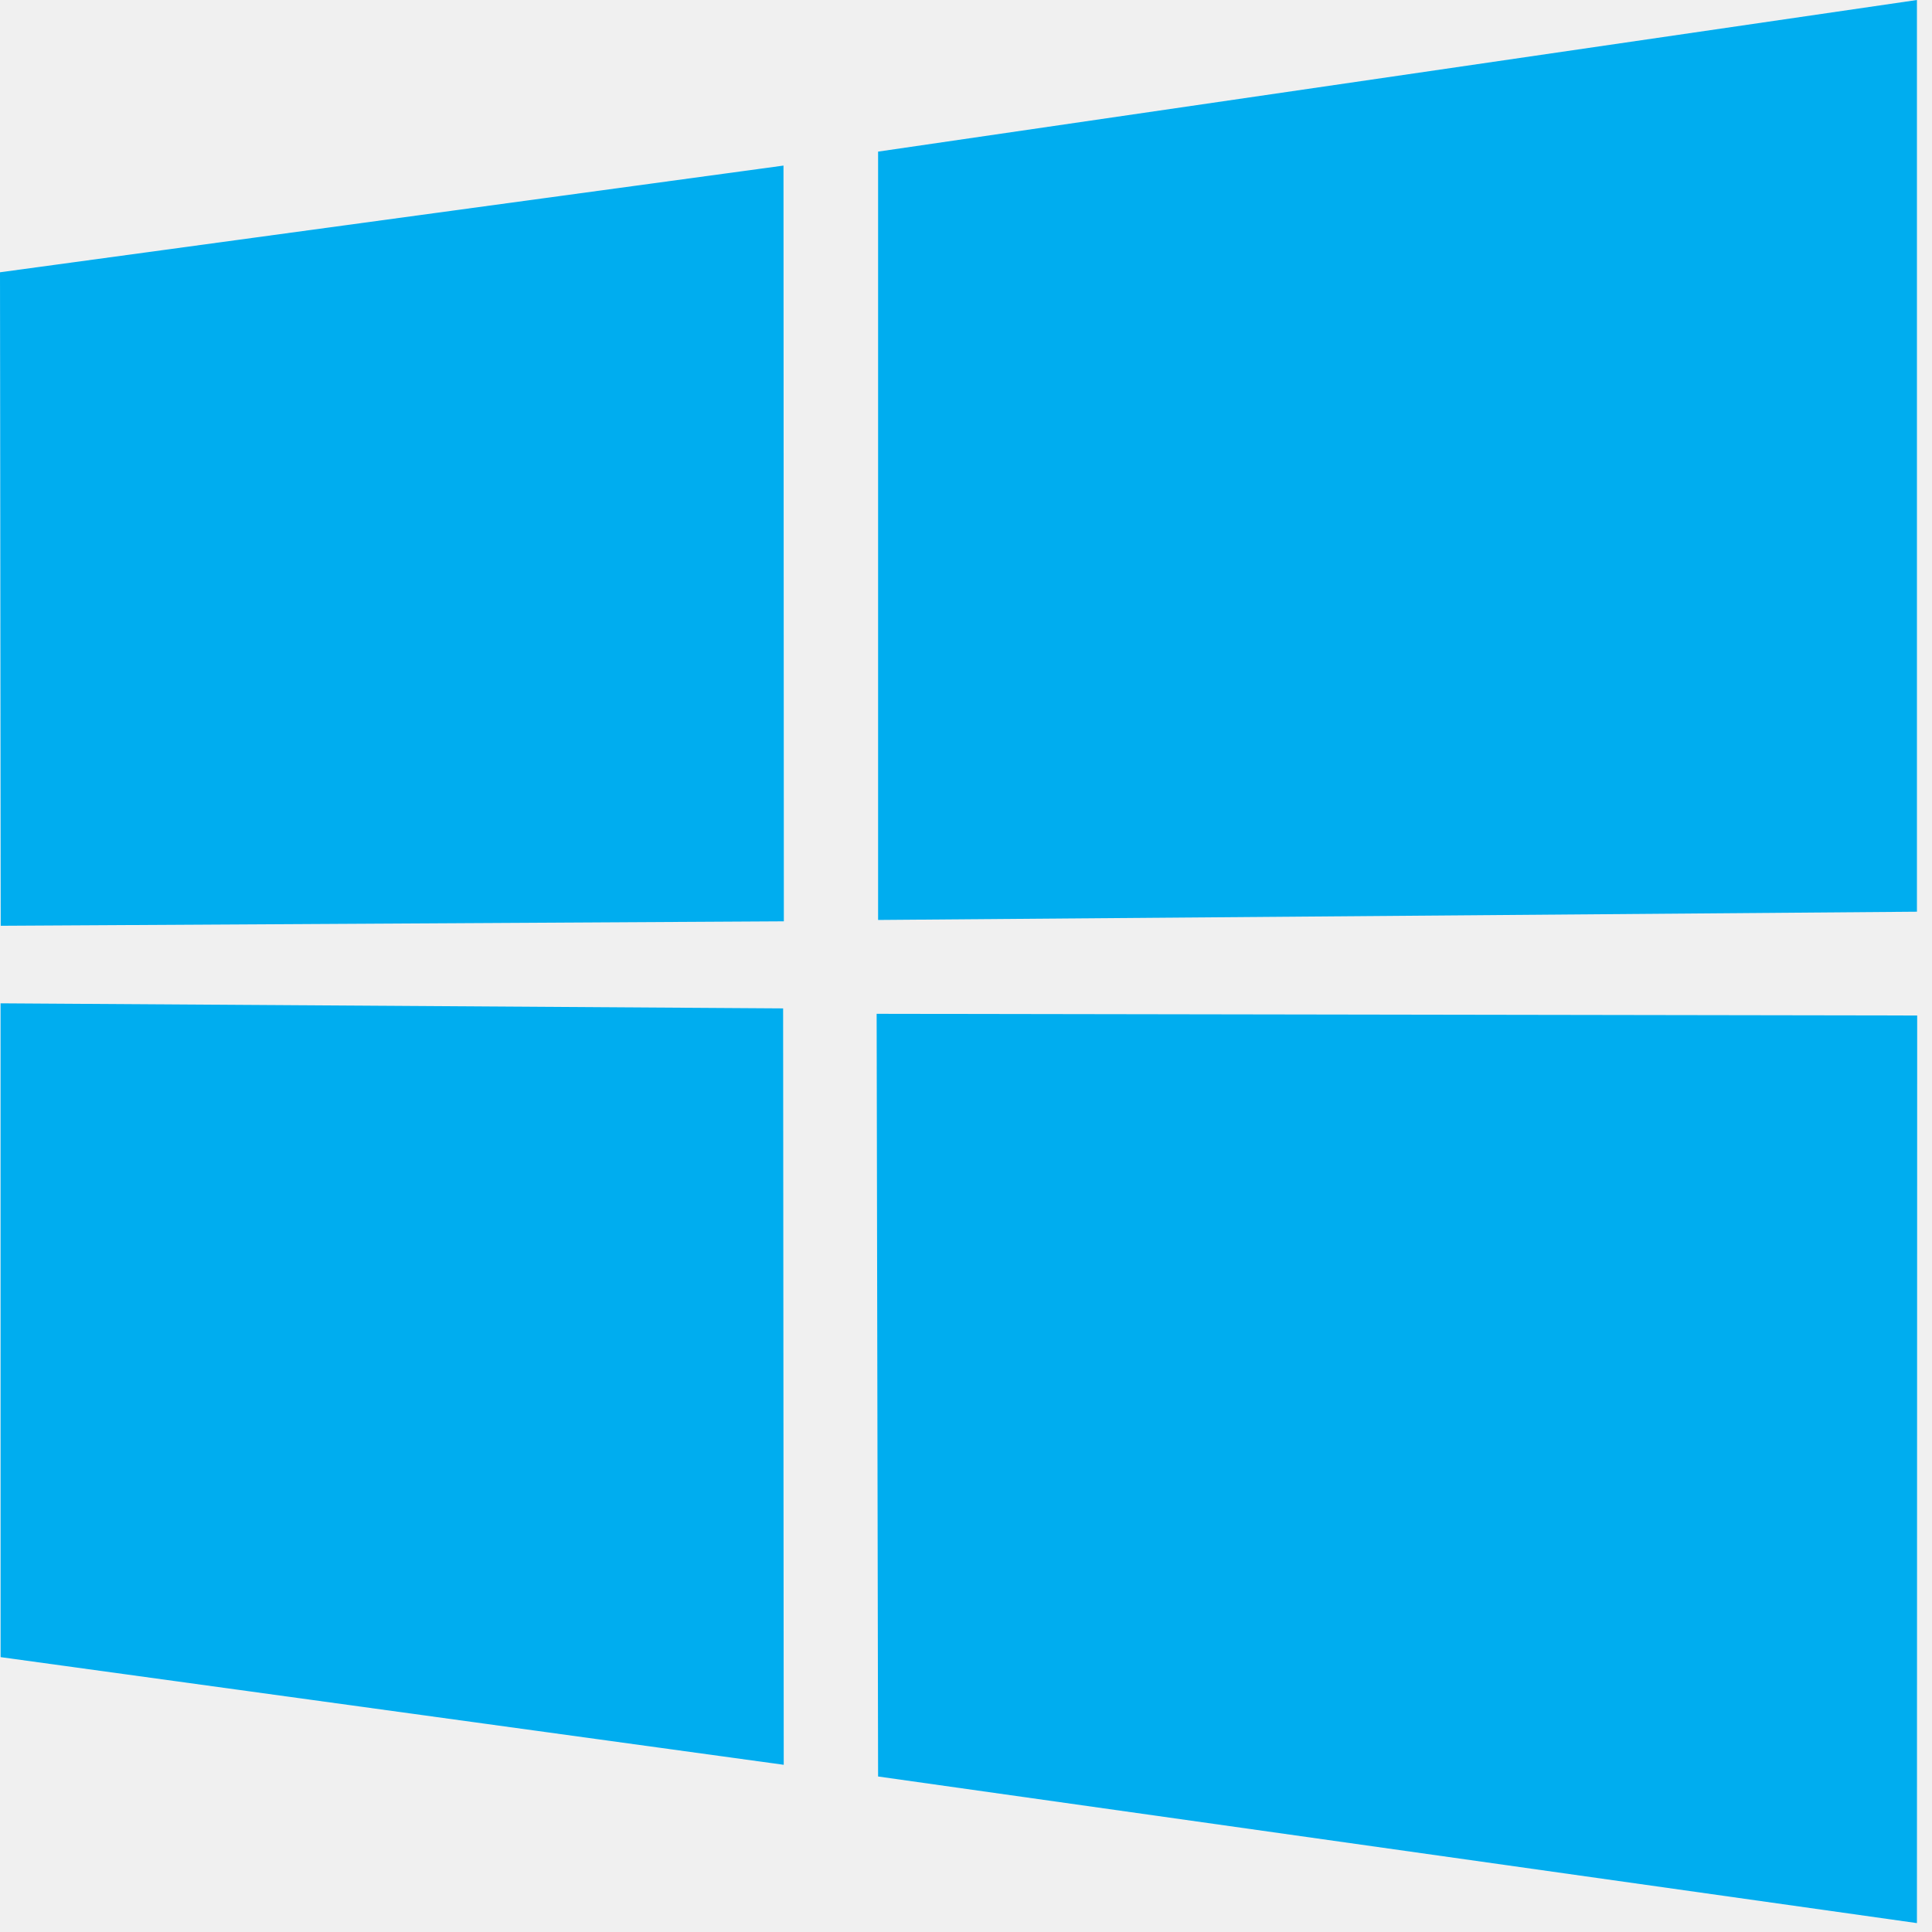
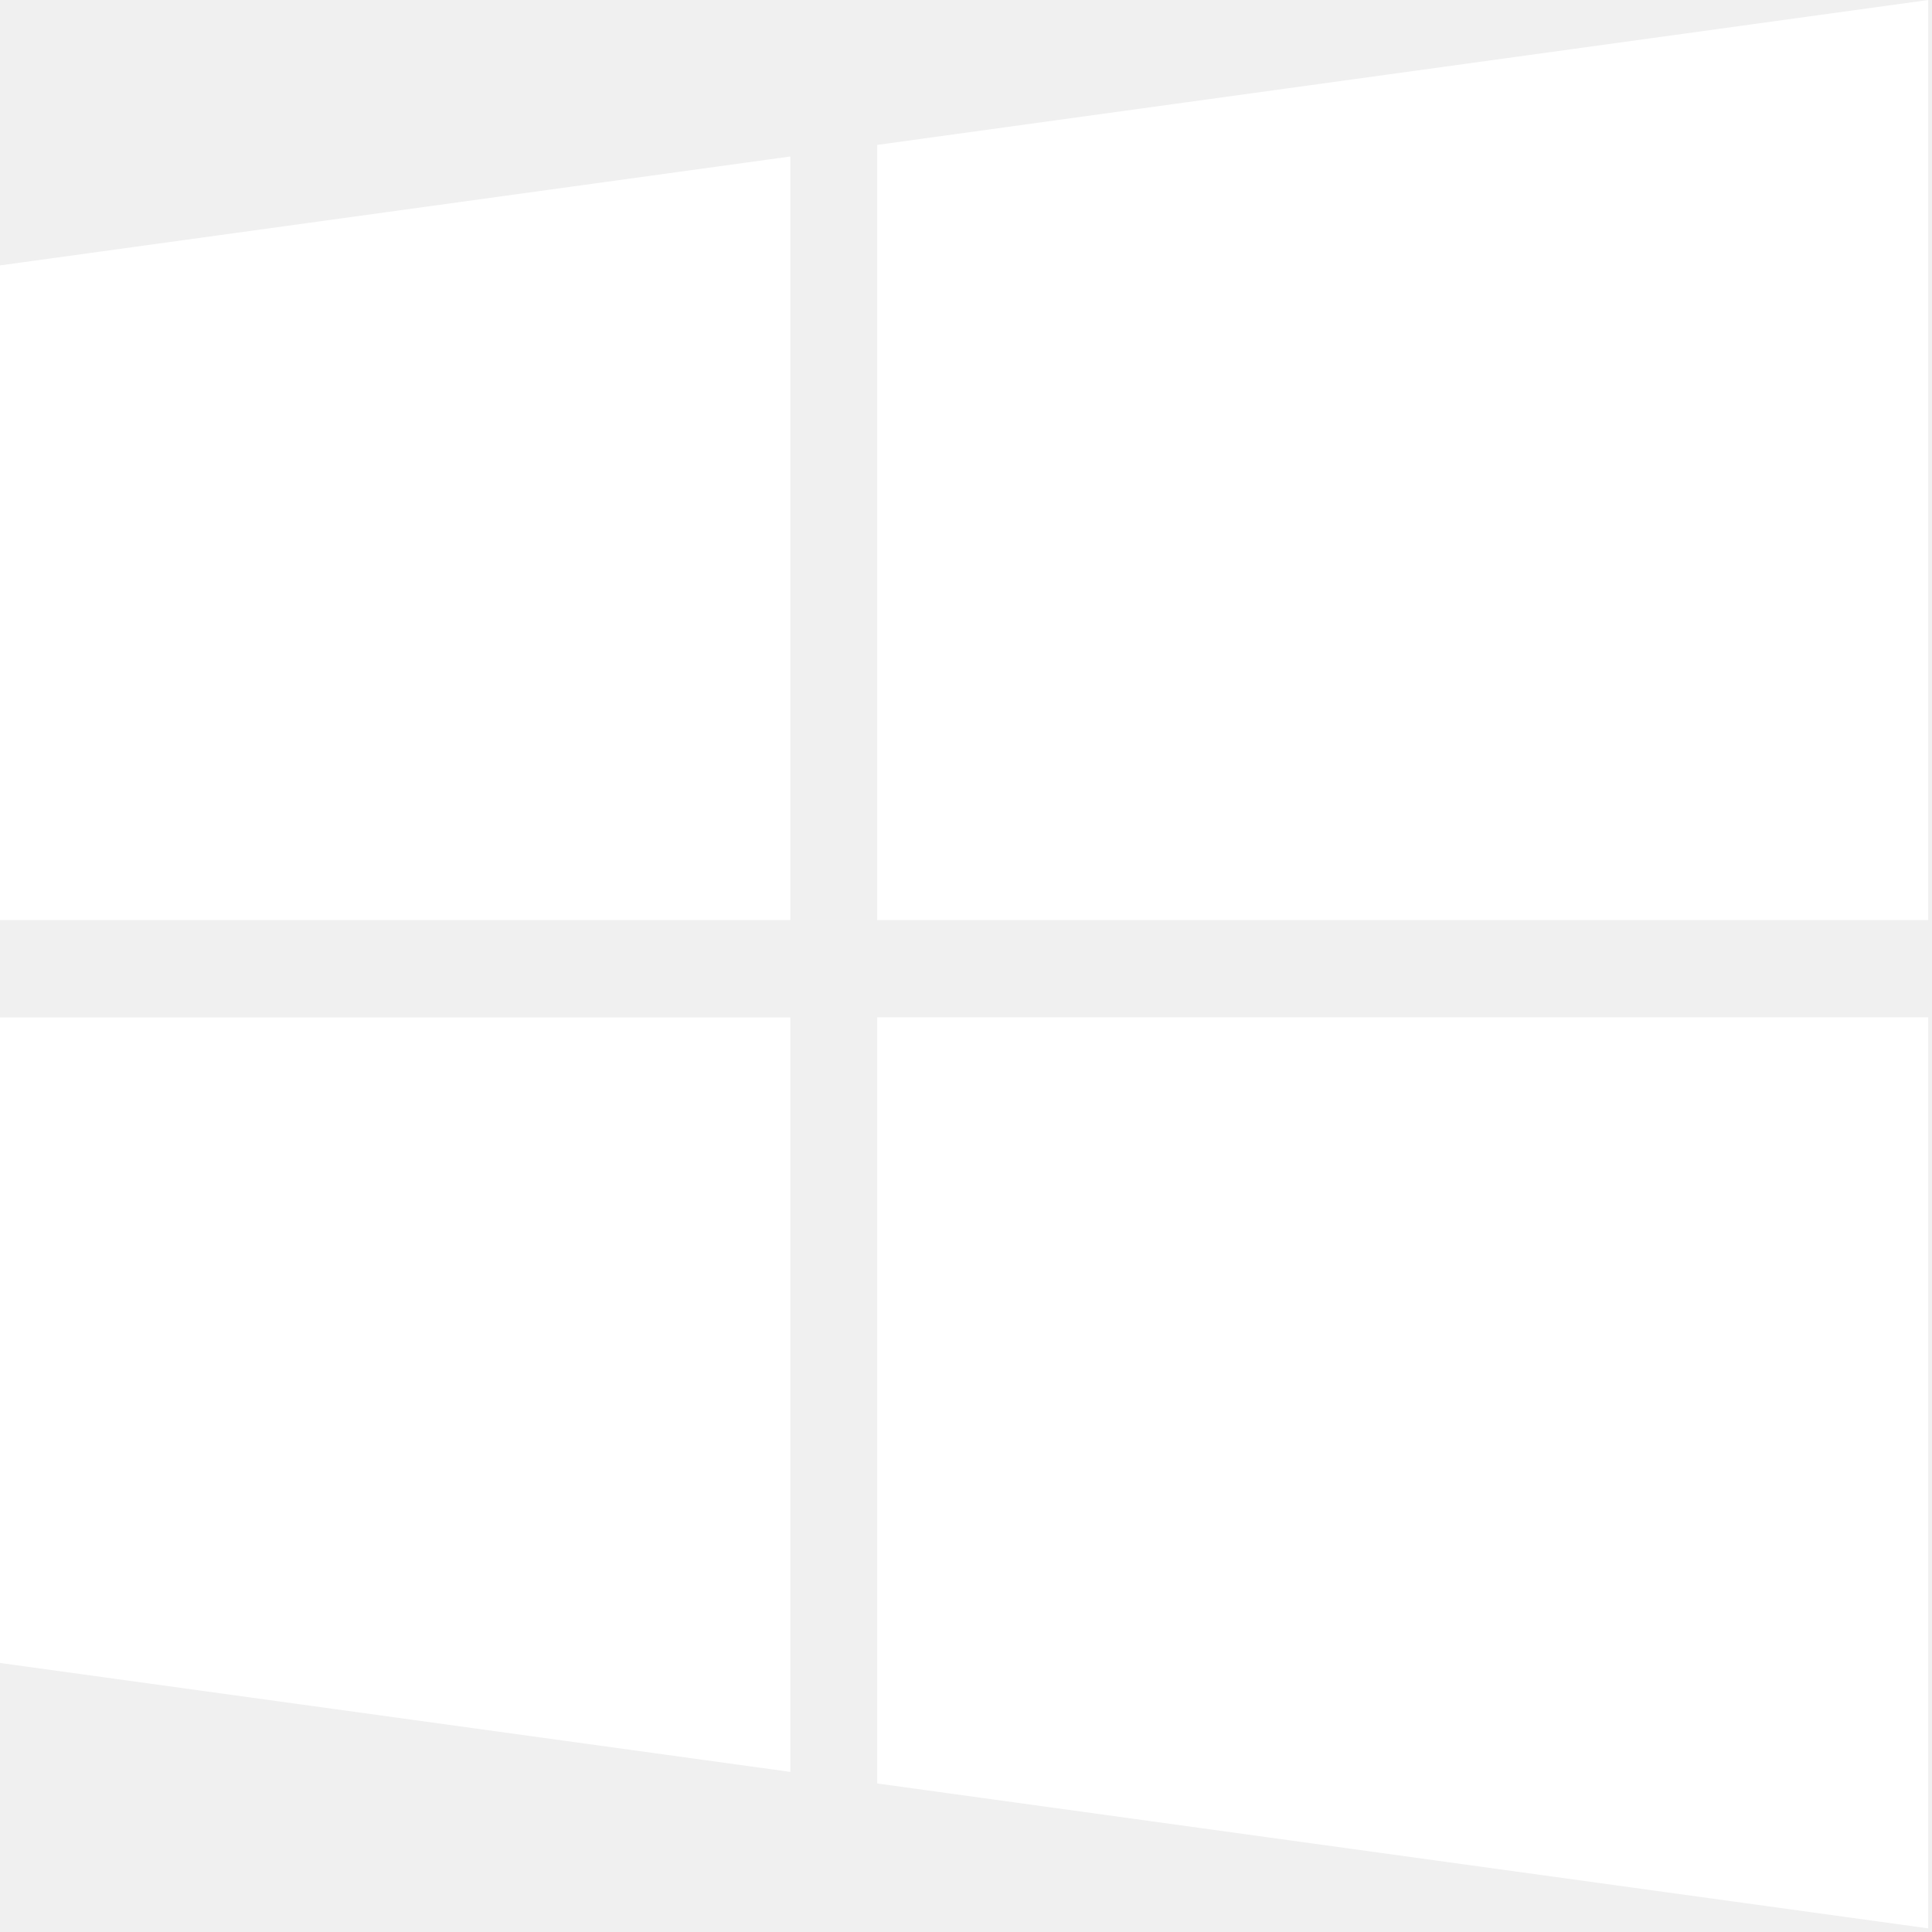
- <svg xmlns="http://www.w3.org/2000/svg" version="1.1" height="88" width="88">
-   <path style="fill:#00adef;" d="m0,12.402,35.687-4.86,0.016,34.423-35.67,0.203zm35.67,33.529,0.028,34.453-35.67-4.904-0.002-29.78zm4.326-39.025,47.318-6.906,0,41.527-47.318,0.376zm47.329,39.349-0.011,41.34-47.318-6.678-0.066-34.739z" />
+ <svg xmlns="http://www.w3.org/2000/svg" viewBox="0 0 16 16">
+   <path d="M0 13.772l6.545.902V8.426H0zM0 7.62h6.545V1.296L0 2.198zm7.265 7.15l8.704 1.2V8.425H7.265zm0-13.57v6.42h8.704V0z" fill="#FFF" />
</svg>
